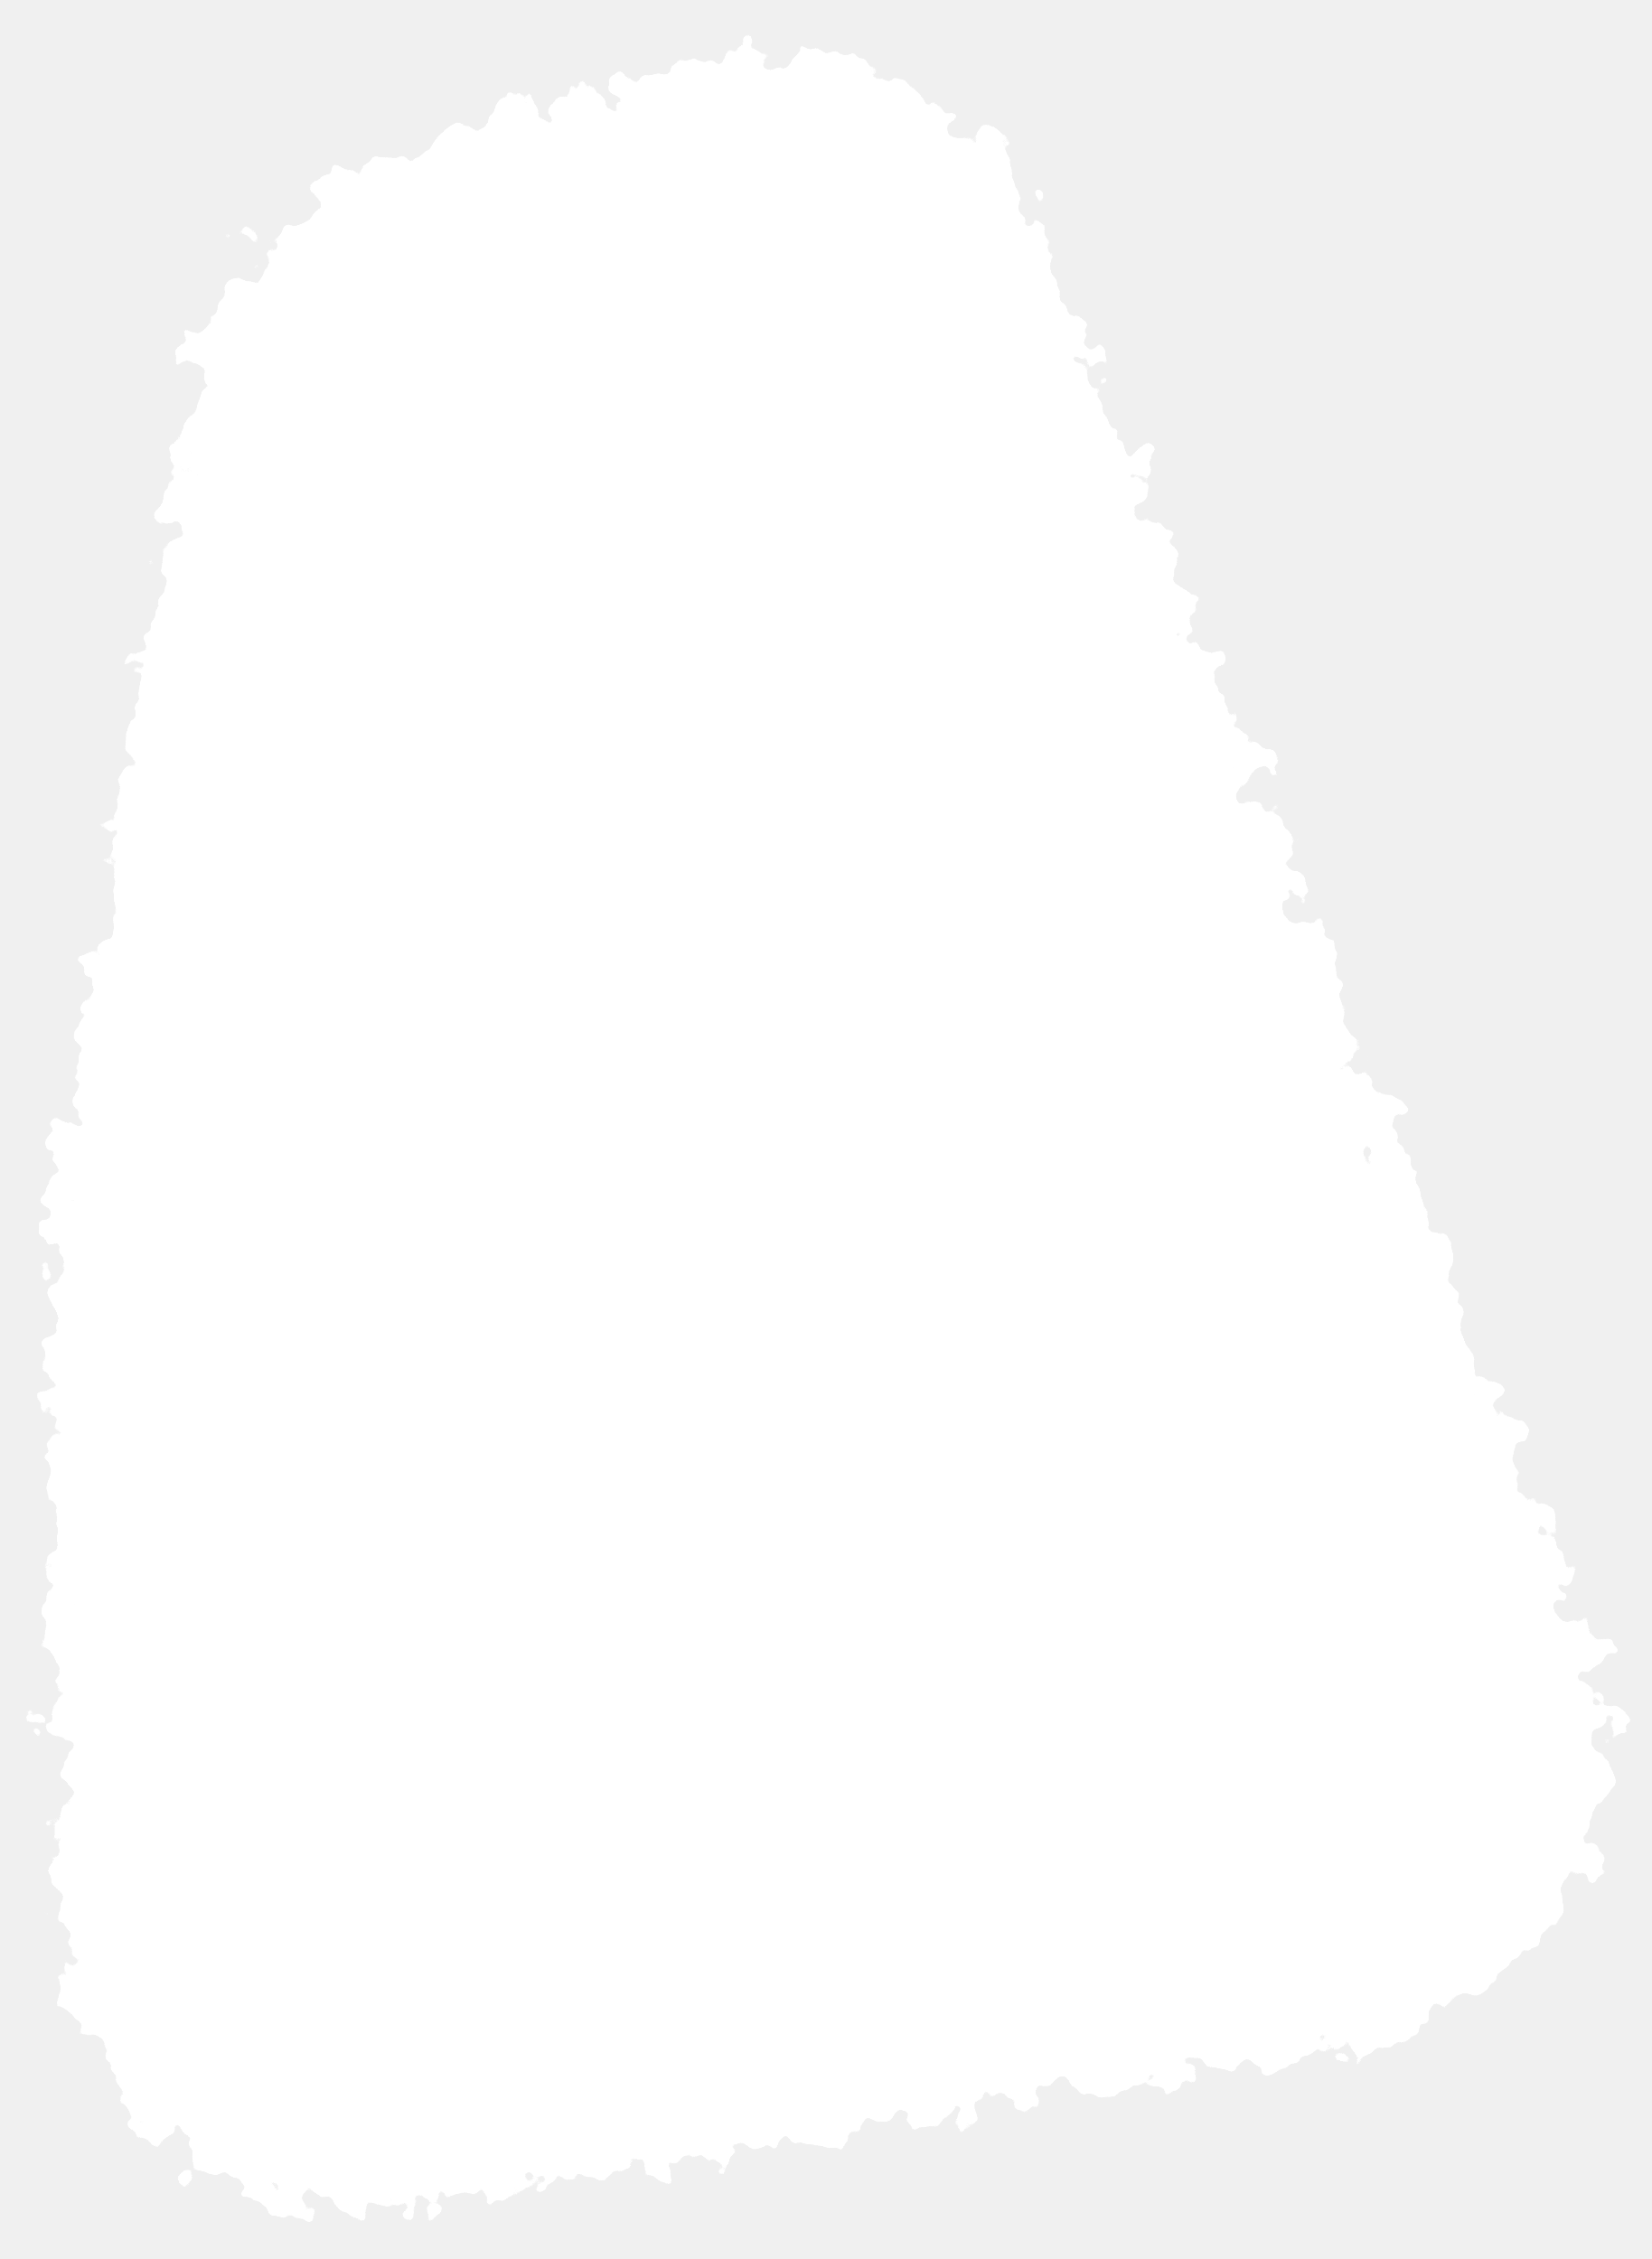
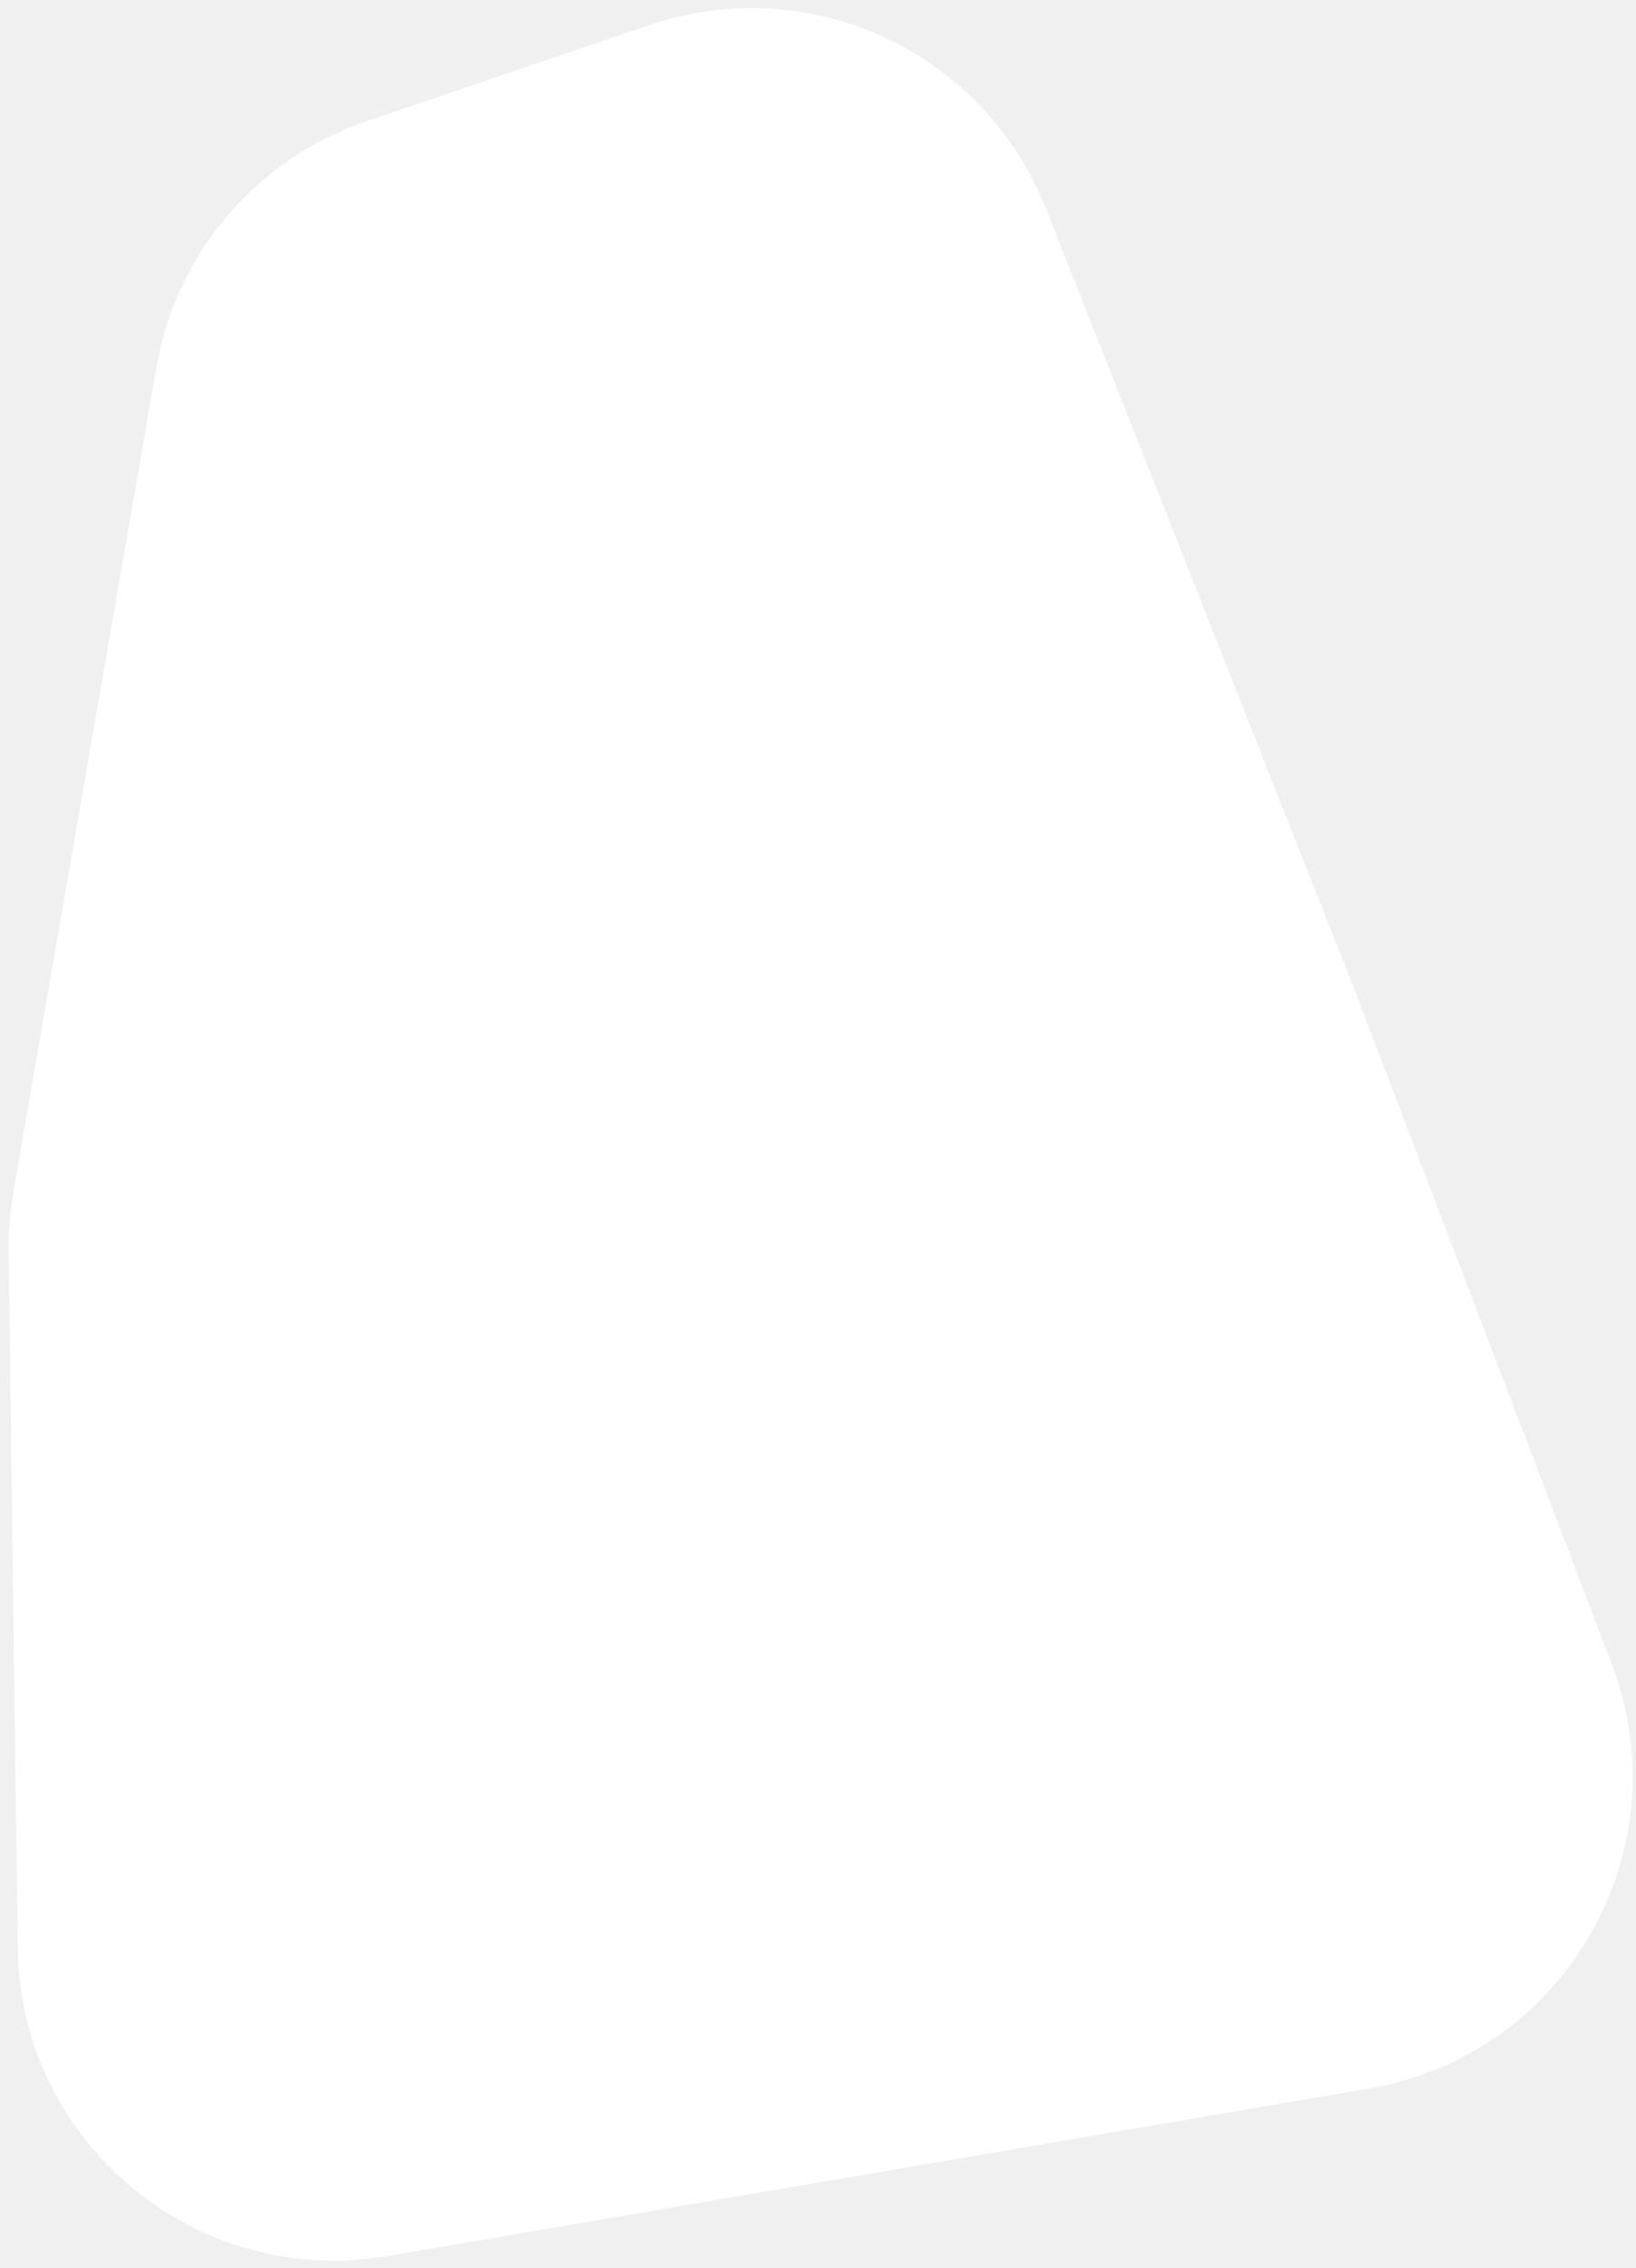
- <svg xmlns="http://www.w3.org/2000/svg" width="163" height="223" viewBox="0 0 163 223" fill="none">
-   <g filter="url(#filter0_g_16_485)">
-     <path d="M18.836 38.769C20.713 27.954 28.345 19.028 38.737 15.495L65.565 6.372C80.718 1.22 97.247 8.87 103.126 23.755L132.437 97.973L156.754 161.718C163.493 179.383 152.409 198.802 133.772 201.983L40.726 217.866C22.561 220.967 5.92 207.111 5.68 188.684L4.819 122.544C4.795 120.694 4.942 118.847 5.259 117.025L18.836 38.769Z" fill="white" />
-   </g>
-   <defs>
-     <filter id="filter0_g_16_485" x="0.817" y="0.768" width="161.924" height="221.533" filterUnits="userSpaceOnUse" color-interpolation-filters="sRGB">
-       <feFlood flood-opacity="0" result="BackgroundImageFix" />
-       <feBlend mode="normal" in="SourceGraphic" in2="BackgroundImageFix" result="shape" />
-       <feTurbulence type="fractalNoise" baseFrequency="0.25 0.25" numOctaves="3" seed="4012" />
-       <feDisplacementMap in="shape" scale="8" xChannelSelector="R" yChannelSelector="G" result="displacedImage" width="100%" height="100%" />
-       <feMerge result="effect1_texture_16_485">
-         <feMergeNode in="displacedImage" />
-       </feMerge>
-     </filter>
-   </defs>
+ <svg xmlns="http://www.w3.org/2000/svg" width="155" height="215" viewBox="0 0 155 215" fill="none">
+   <path d="M14.836 34.769C16.713 23.954 24.345 15.028 34.737 11.495L61.565 2.372C76.718 -2.78 93.247 4.87 99.126 19.755L128.437 93.973L152.754 157.718C159.493 175.383 148.409 194.802 129.772 197.983L36.726 213.866C18.561 216.967 1.92 203.111 1.68 184.684L0.82 118.544C0.795 116.694 0.942 114.847 1.259 113.025L14.836 34.769Z" fill="white" />
</svg>
